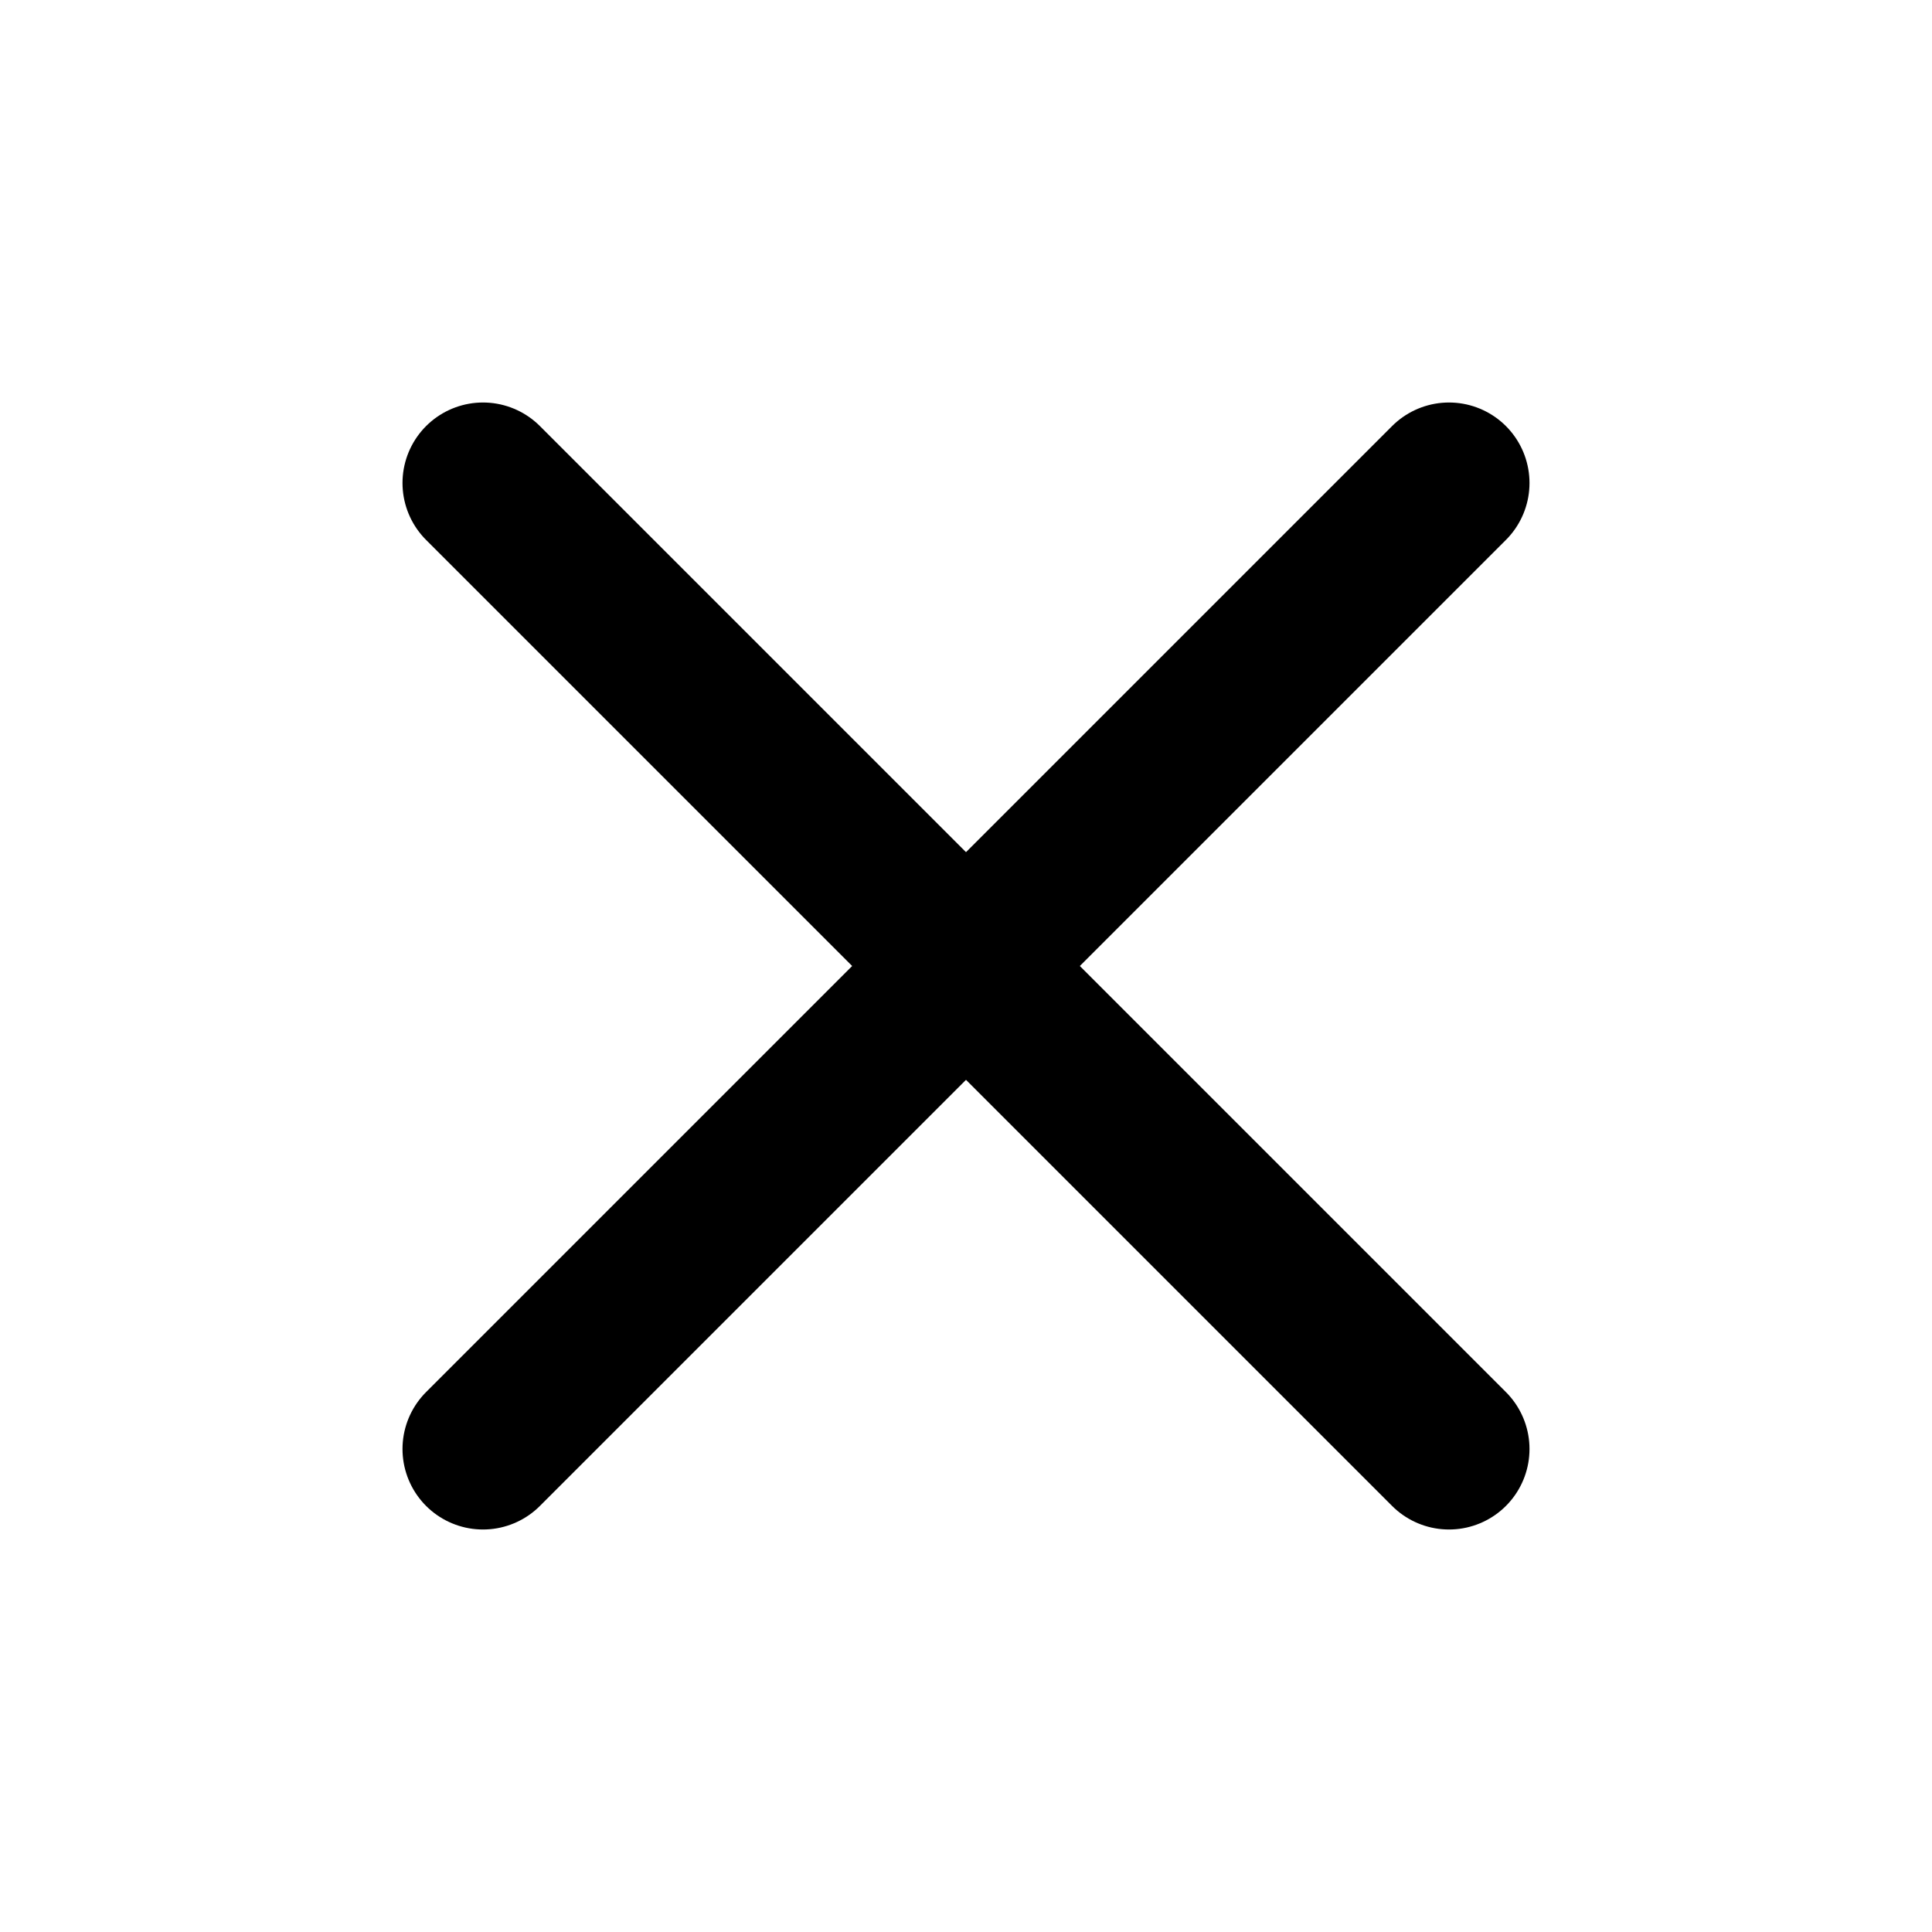
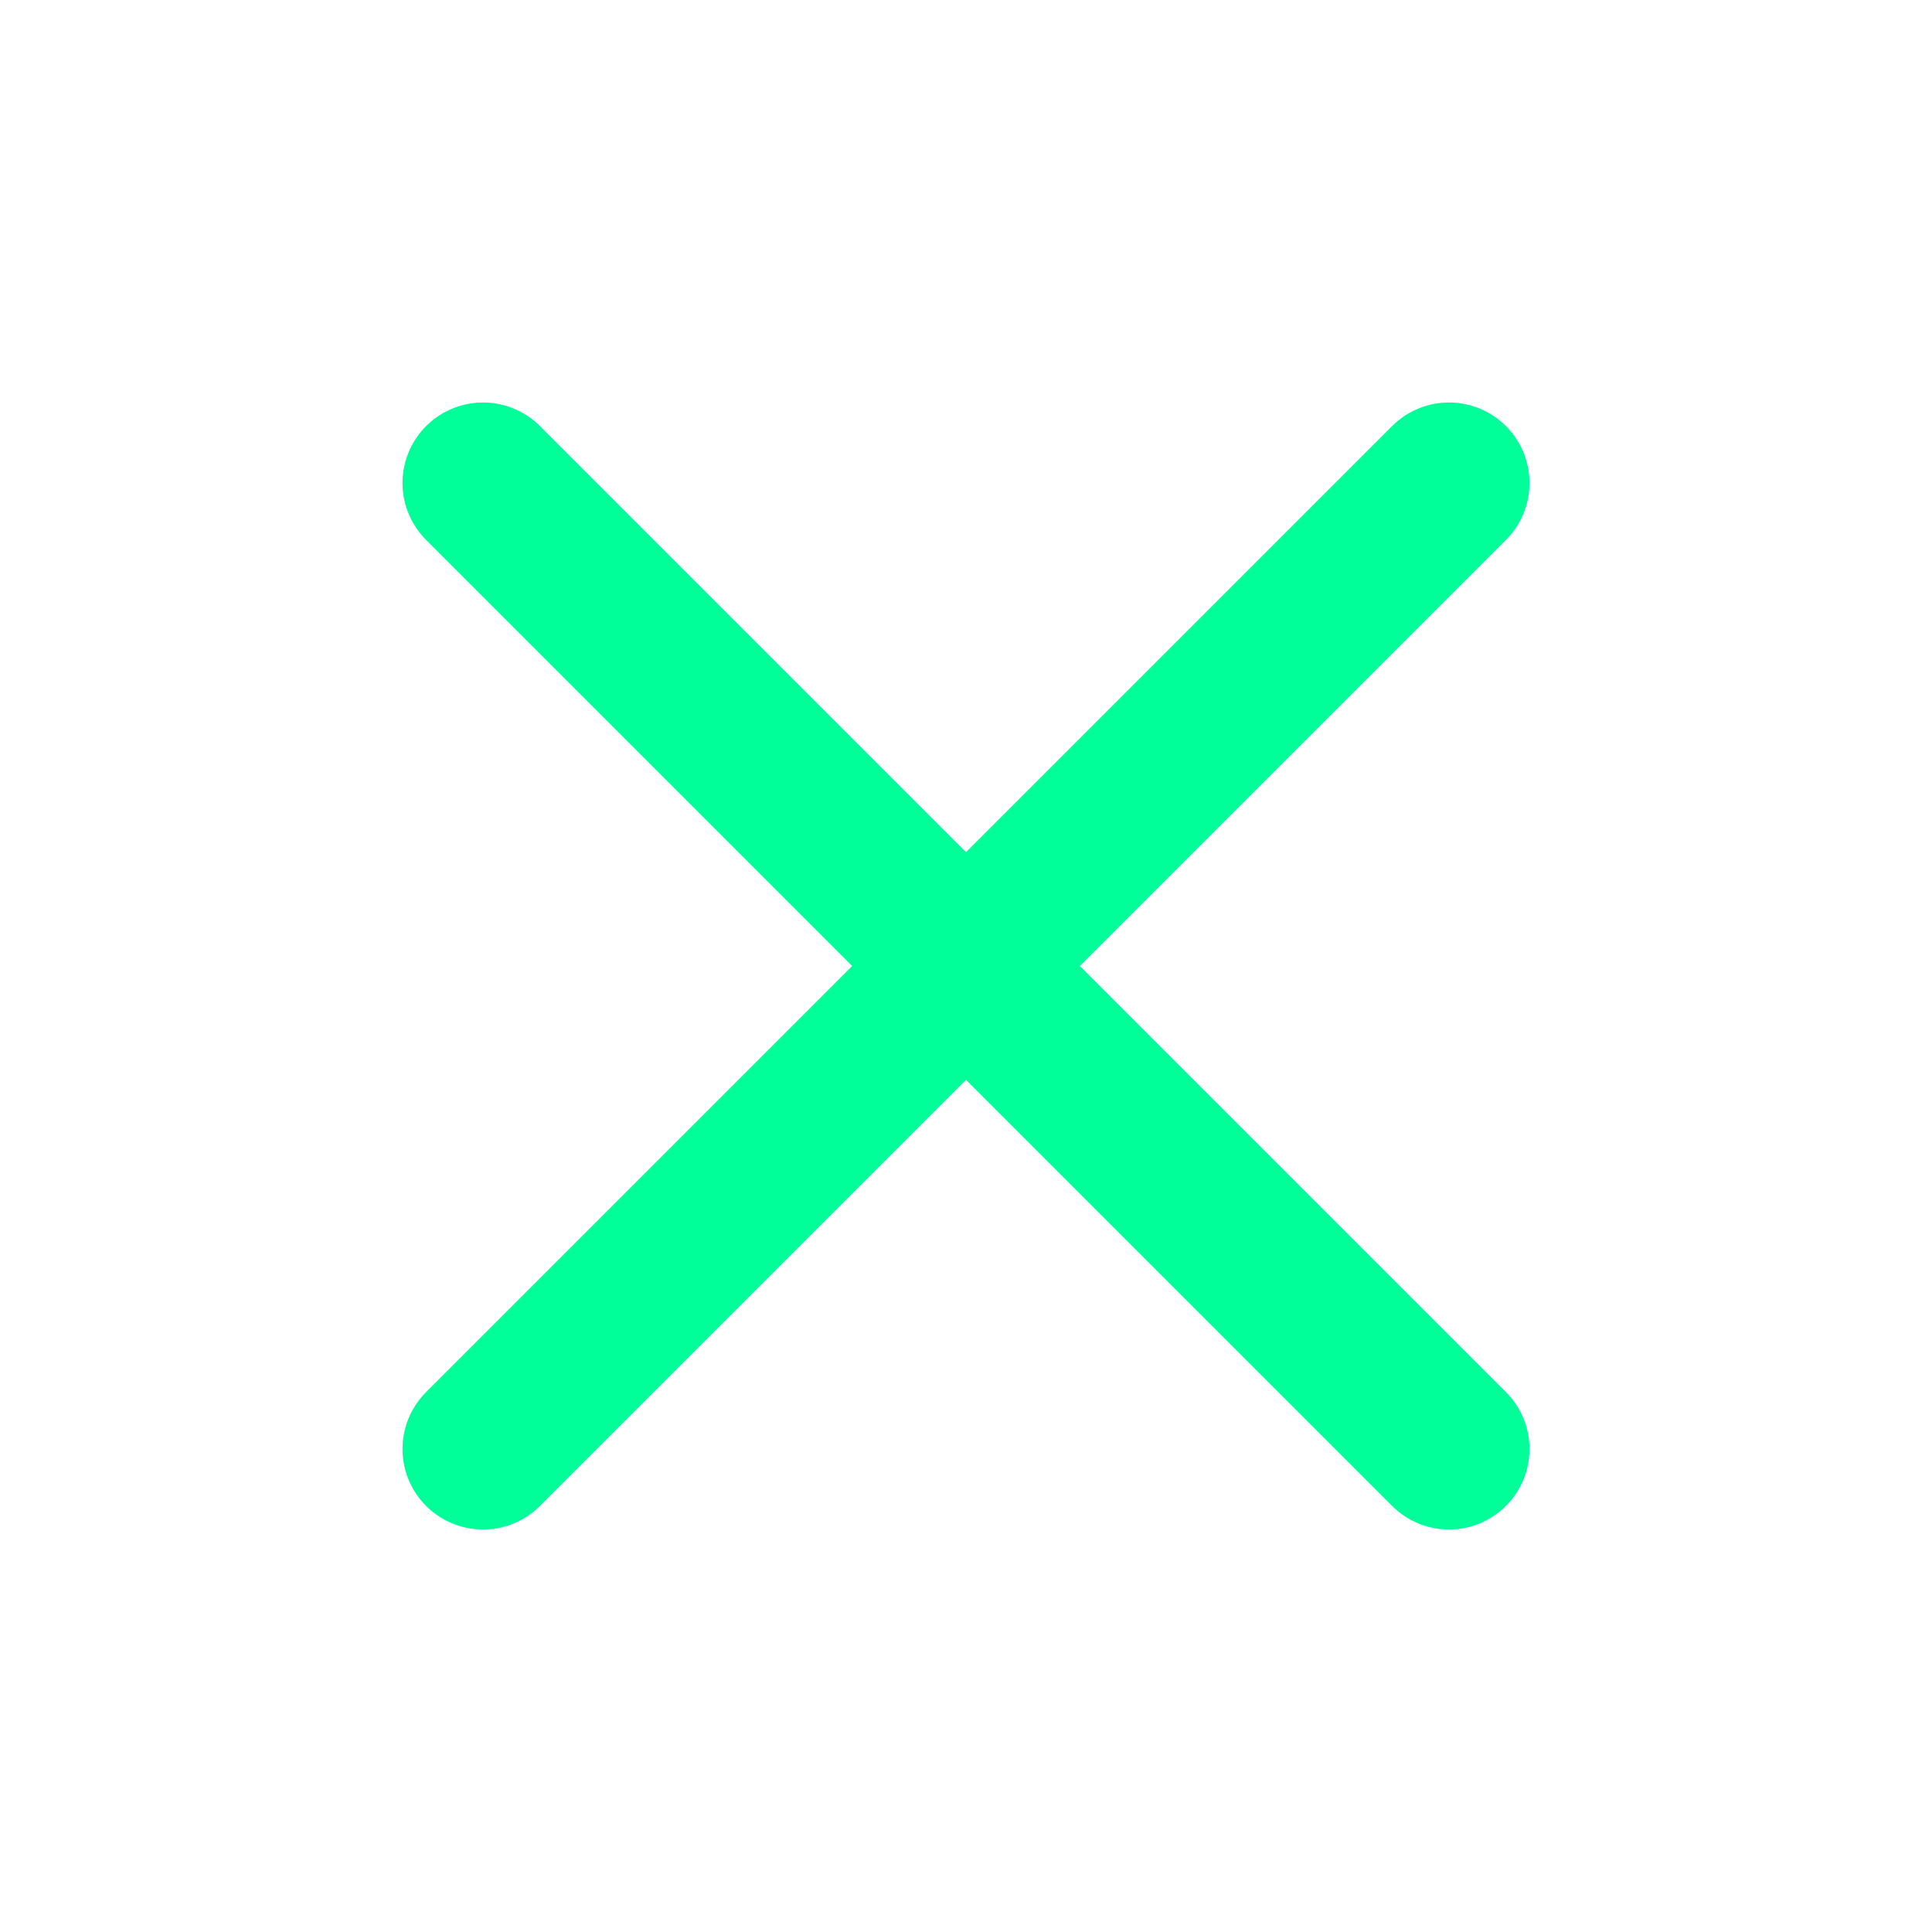
- <svg xmlns="http://www.w3.org/2000/svg" width="24" height="24" viewBox="0 0 24 24" fill="none" stroke="currentColor" stroke-width="2" stroke-linecap="round" stroke-linejoin="round" class="feather feather-x">
+ <svg xmlns="http://www.w3.org/2000/svg" width="24" height="24" viewBox="0 0 24 24" fill="none" stroke="#00FF99" stroke-width="2" stroke-linecap="round" stroke-linejoin="round" class="feather feather-x">
  <line x1="18" y1="6" x2="6" y2="18" />
  <line x1="6" y1="6" x2="18" y2="18" />
</svg>
